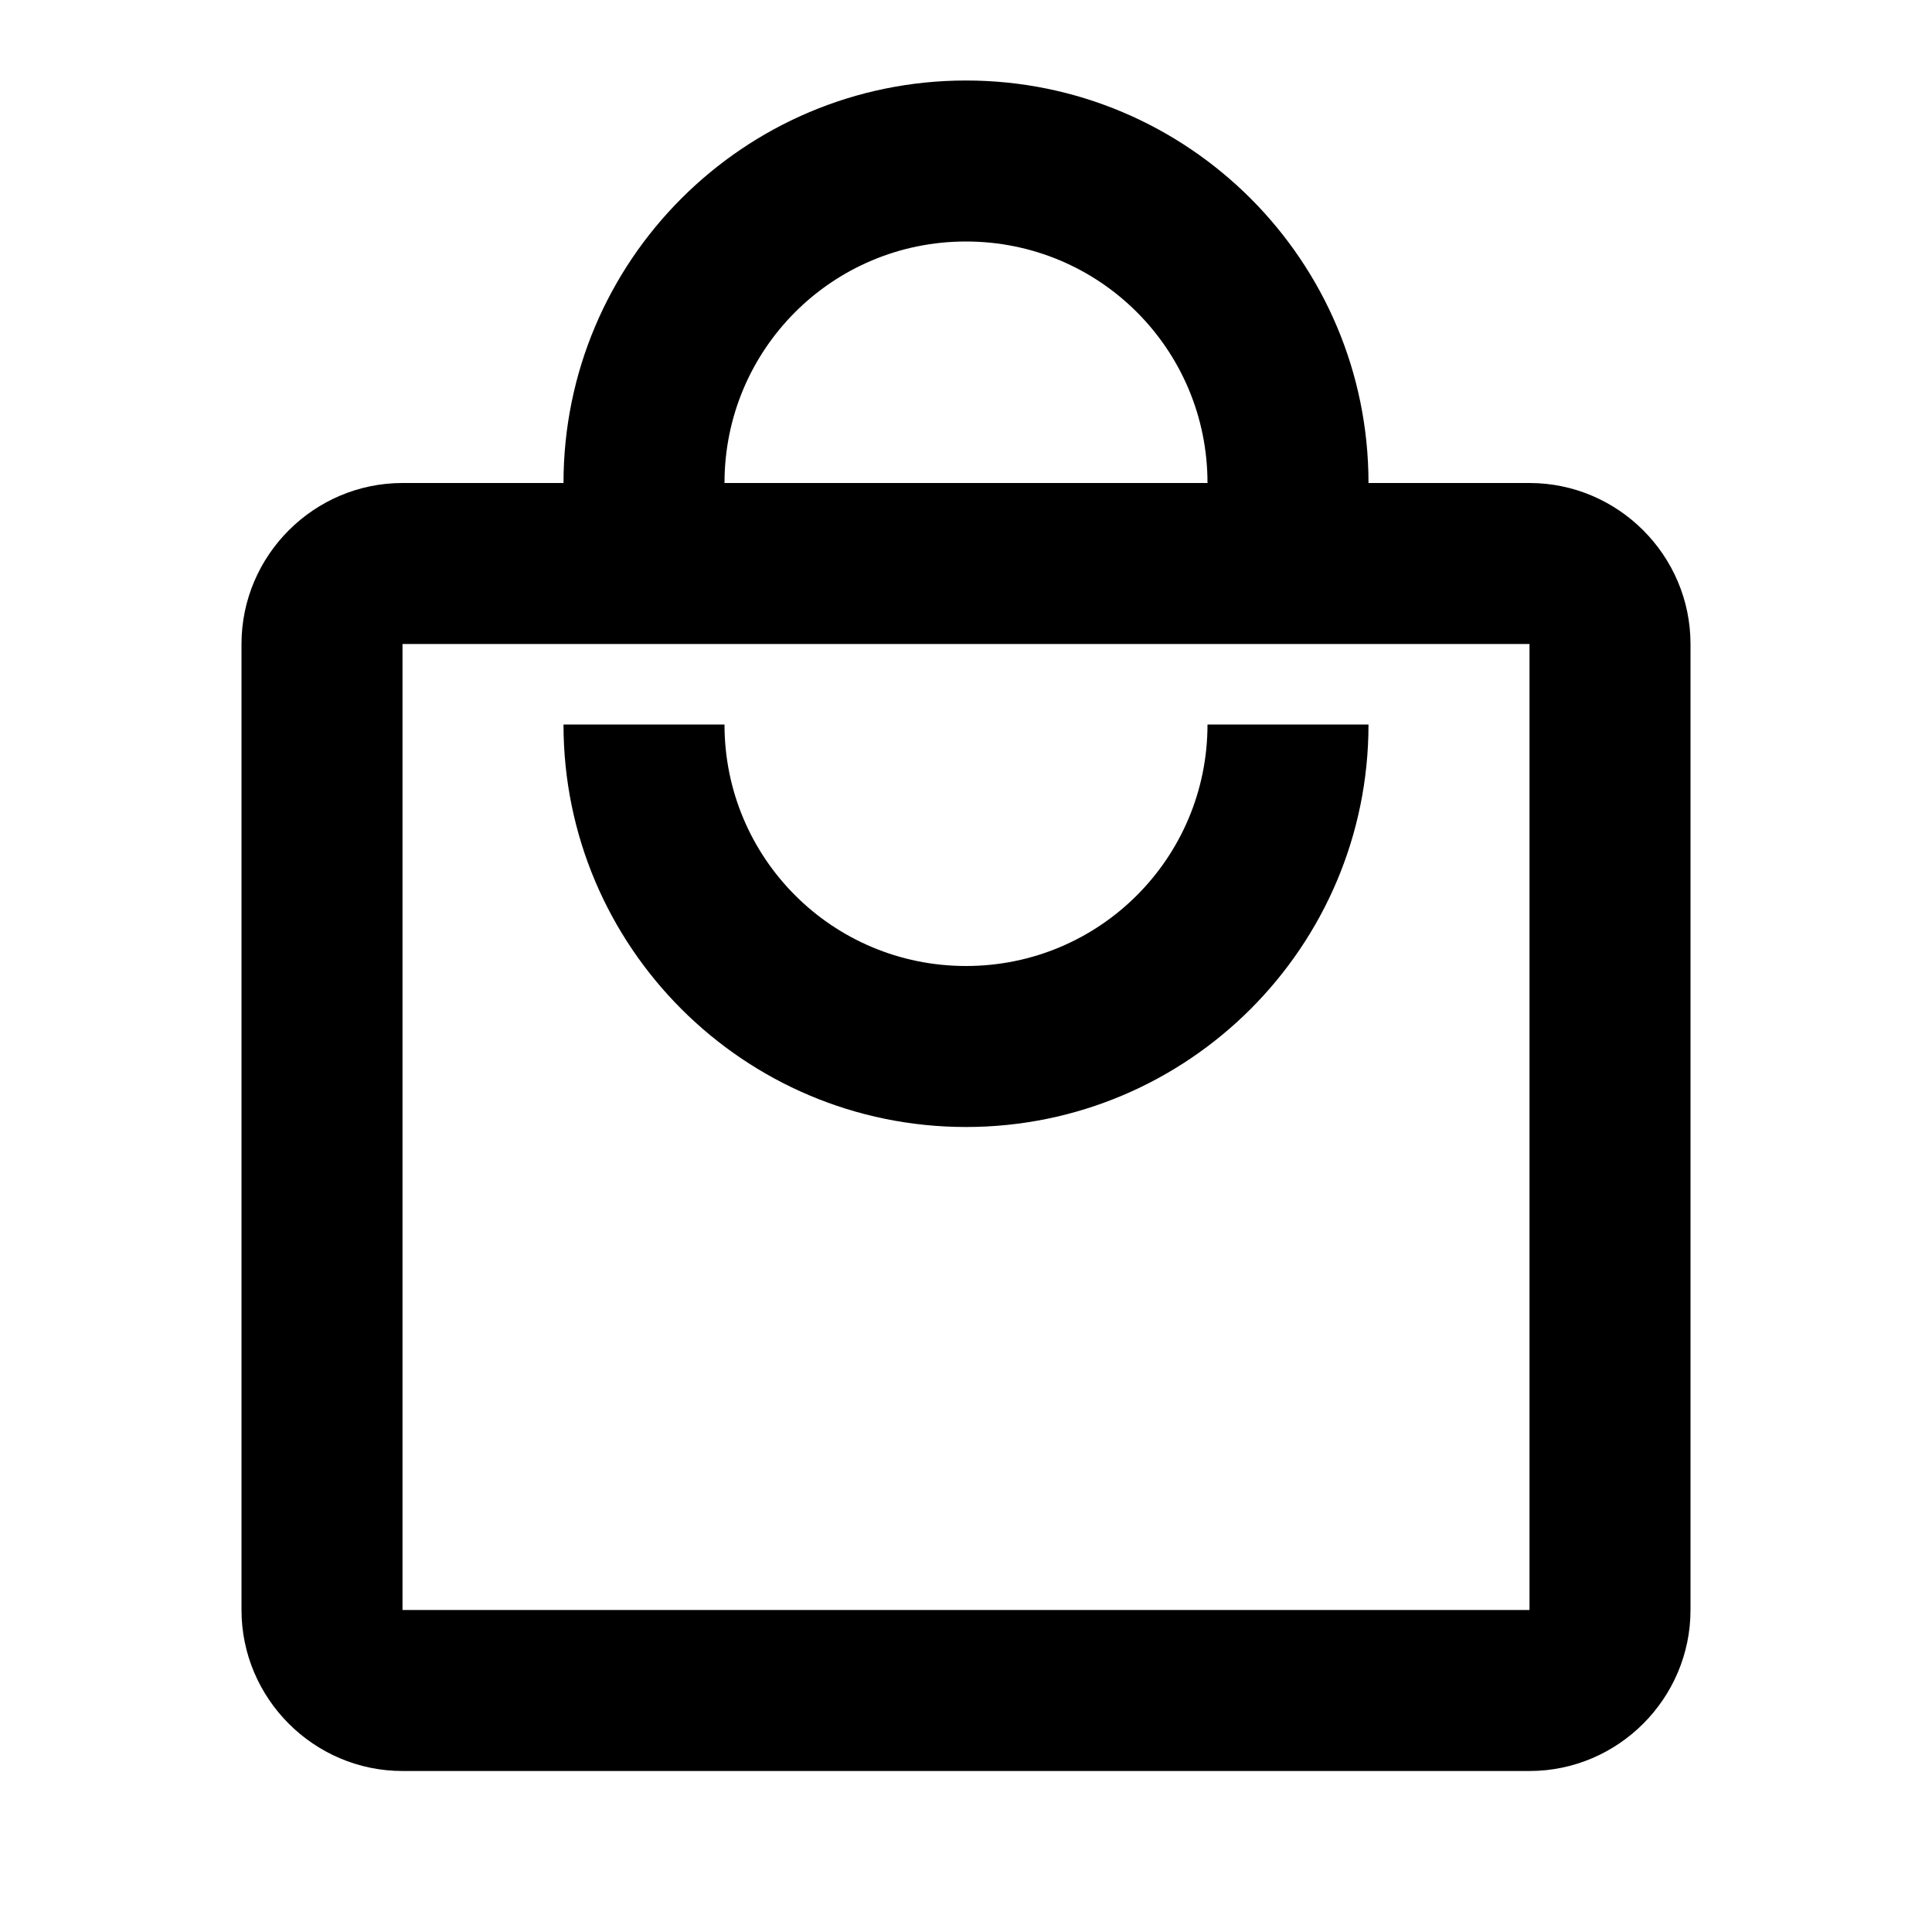
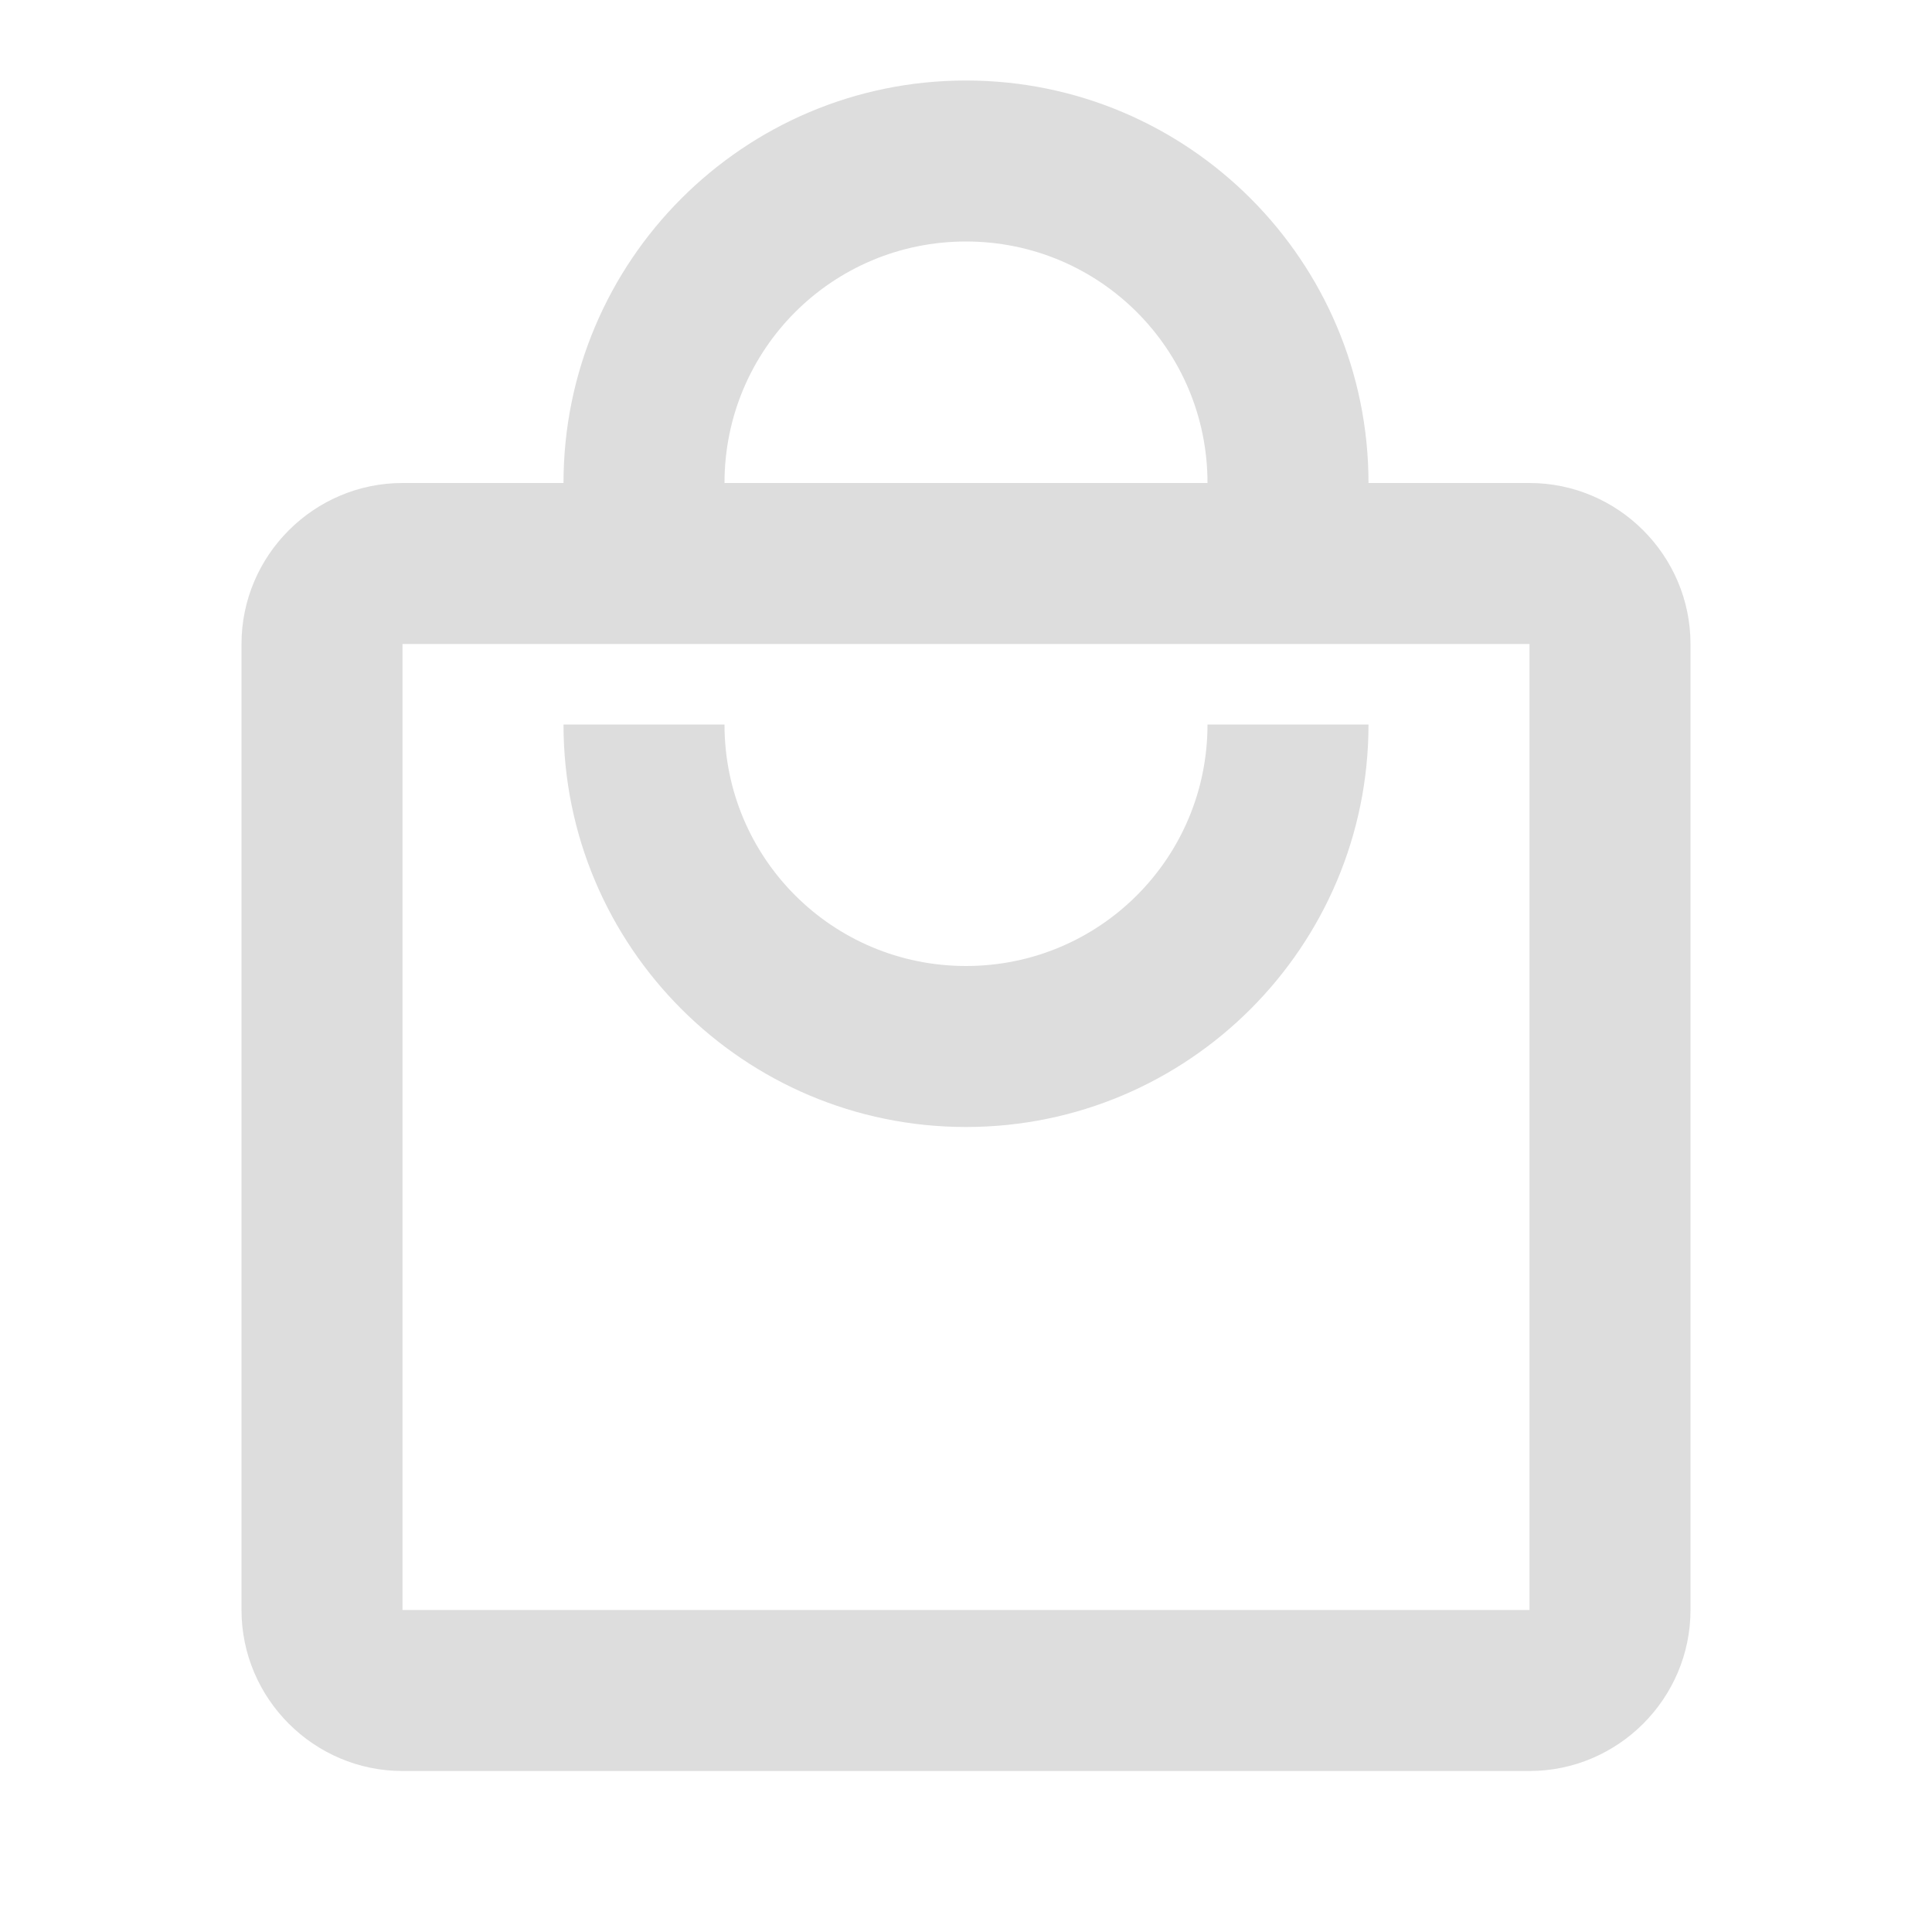
- <svg xmlns="http://www.w3.org/2000/svg" width="24" height="24" viewBox="0 0 24 24">
+ <svg xmlns="http://www.w3.org/2000/svg" width="18" height="18" viewBox="0 0 24 24">
  <path fill="none" d="M0 0h24v24H0V0z" id="Bounding_Boxes" />
-   <g id="Outline">
+   <g fill="#ddd" id="Outline">
    <path d="M19 6h-2c0-2.76-2.24-5-5-5S7 3.24 7 6H5c-1.1 0-2 .9-2 2v12c0 1.1.9 2 2 2h14c1.1 0 2-.9 2-2V8c0-1.1-.9-2-2-2zm-7-3c1.66 0 3 1.34 3 3H9c0-1.66 1.34-3 3-3zm7 17H5V8h14v12z" />
    <path d="M12 12c-1.66 0-3-1.34-3-3H7c0 2.76 2.24 5 5 5s5-2.24 5-5h-2c0 1.66-1.34 3-3 3z" />
  </g>
</svg>
